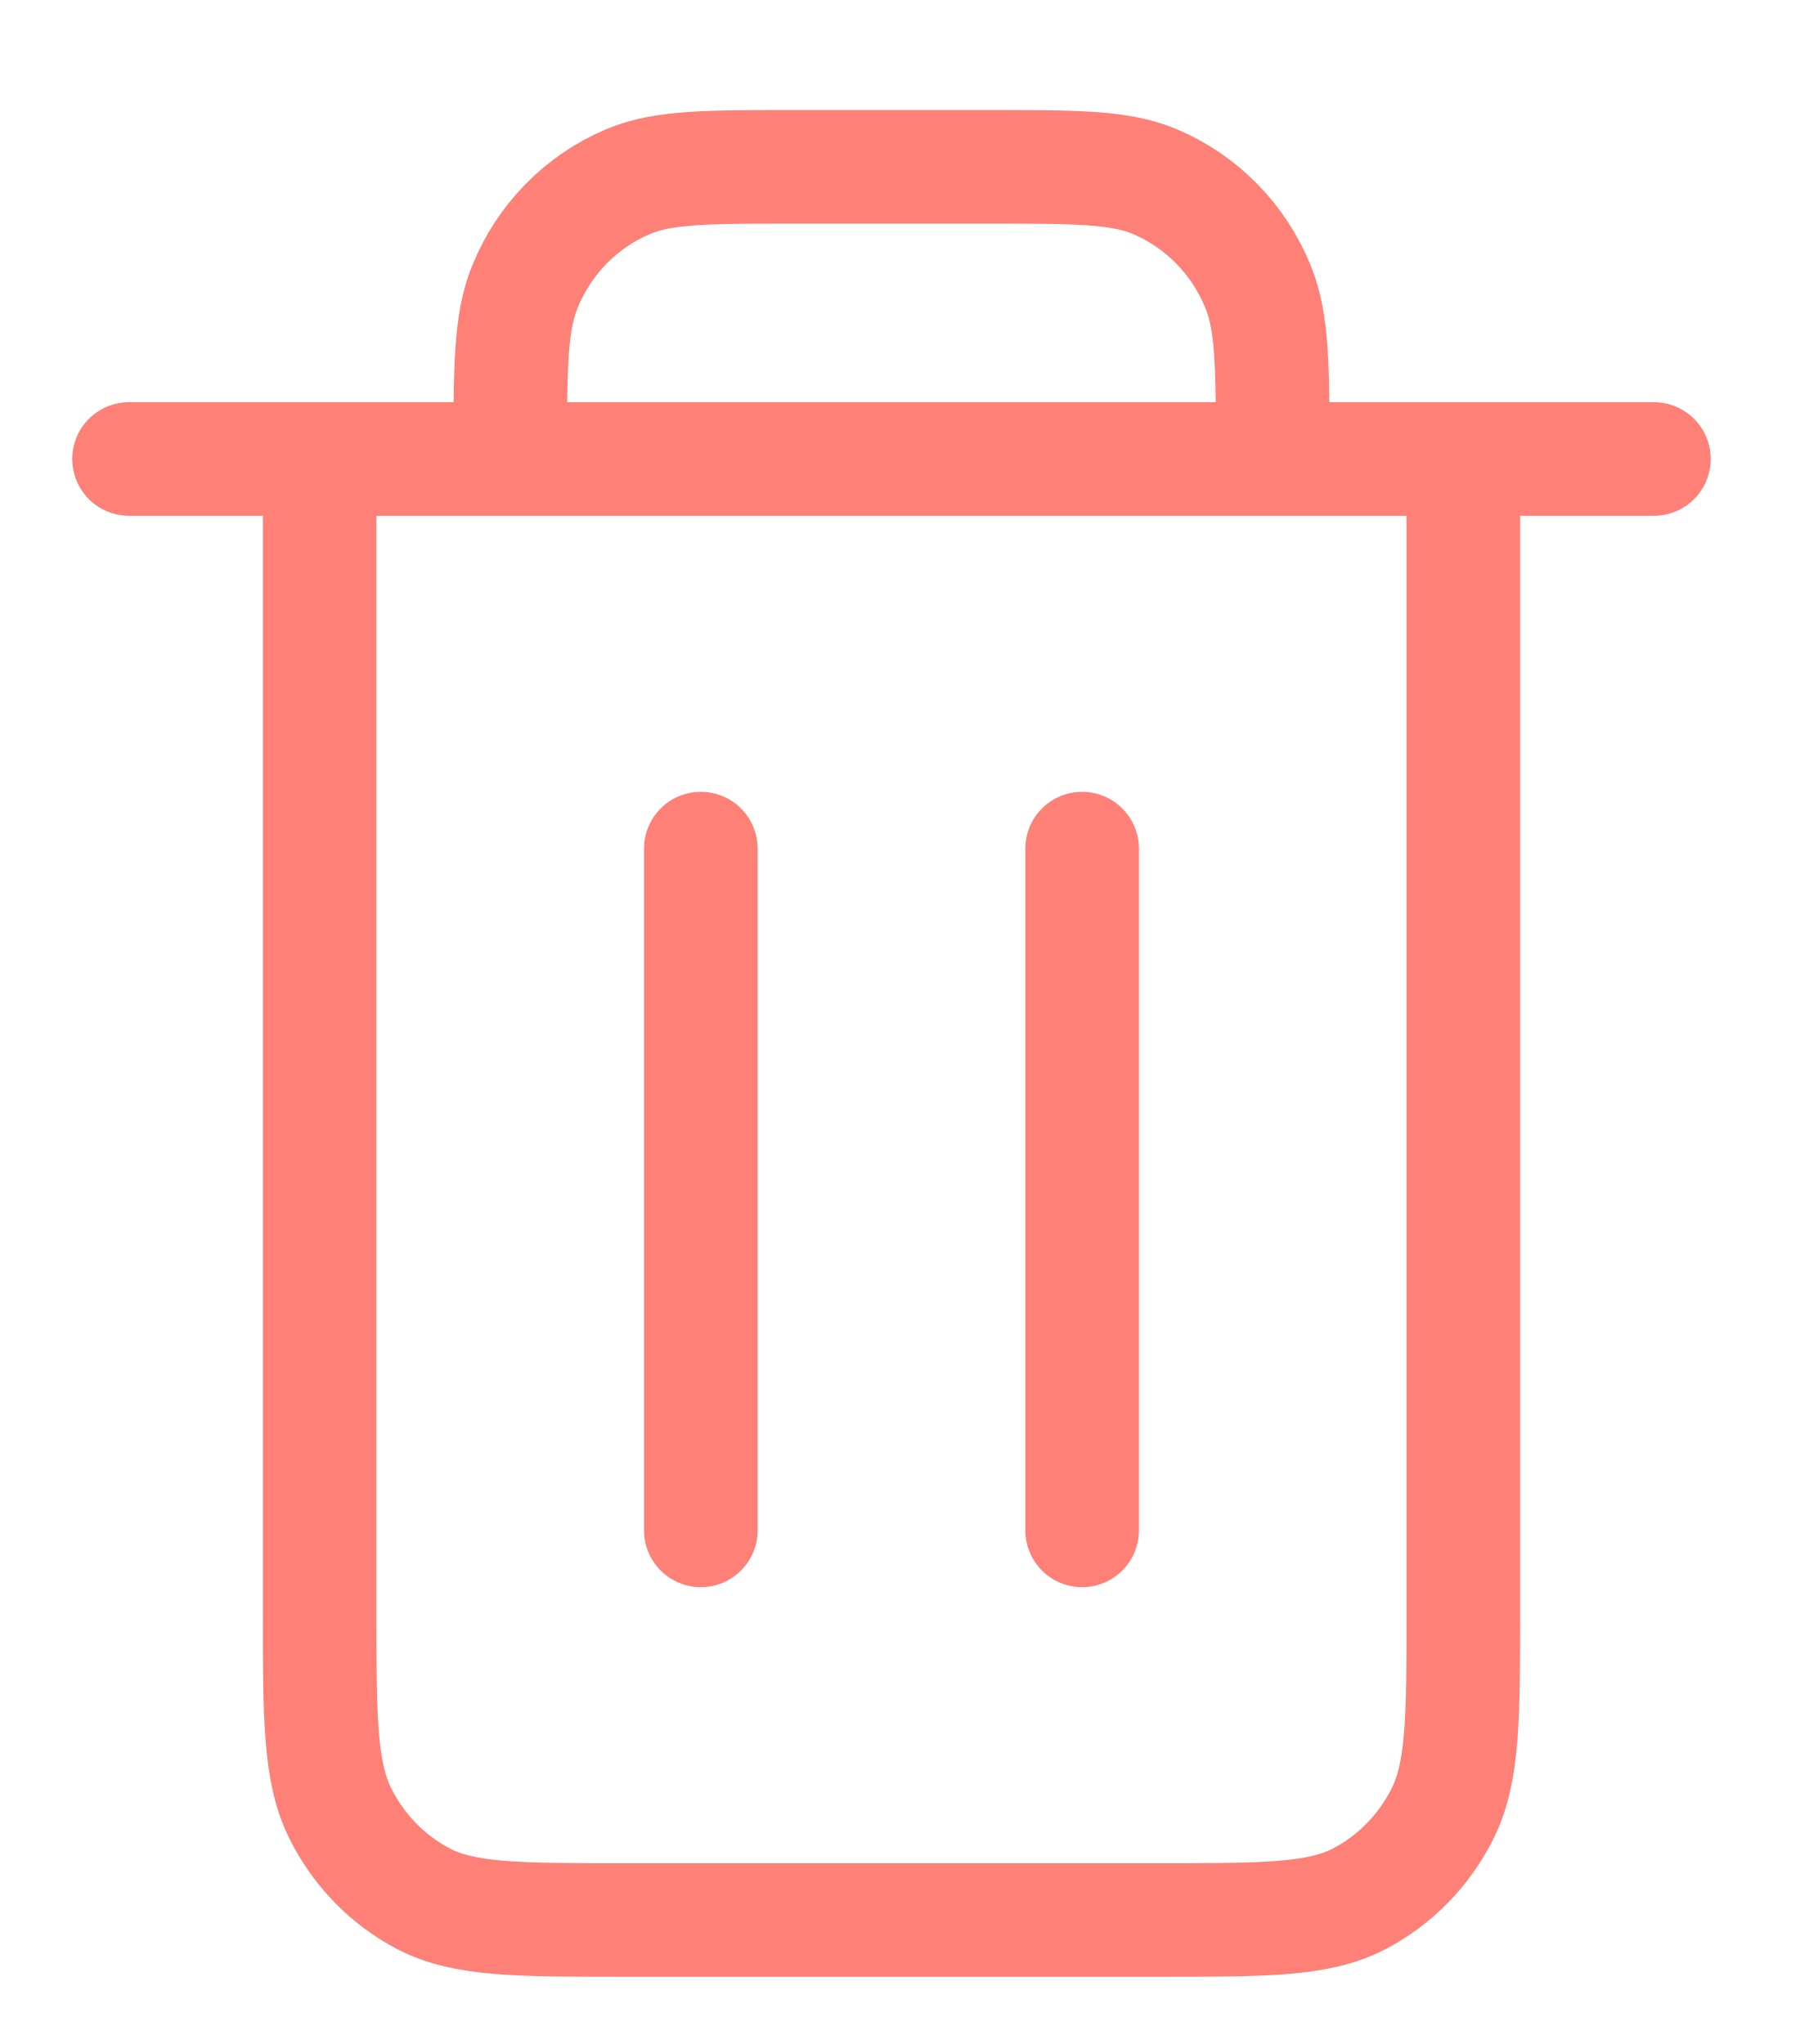
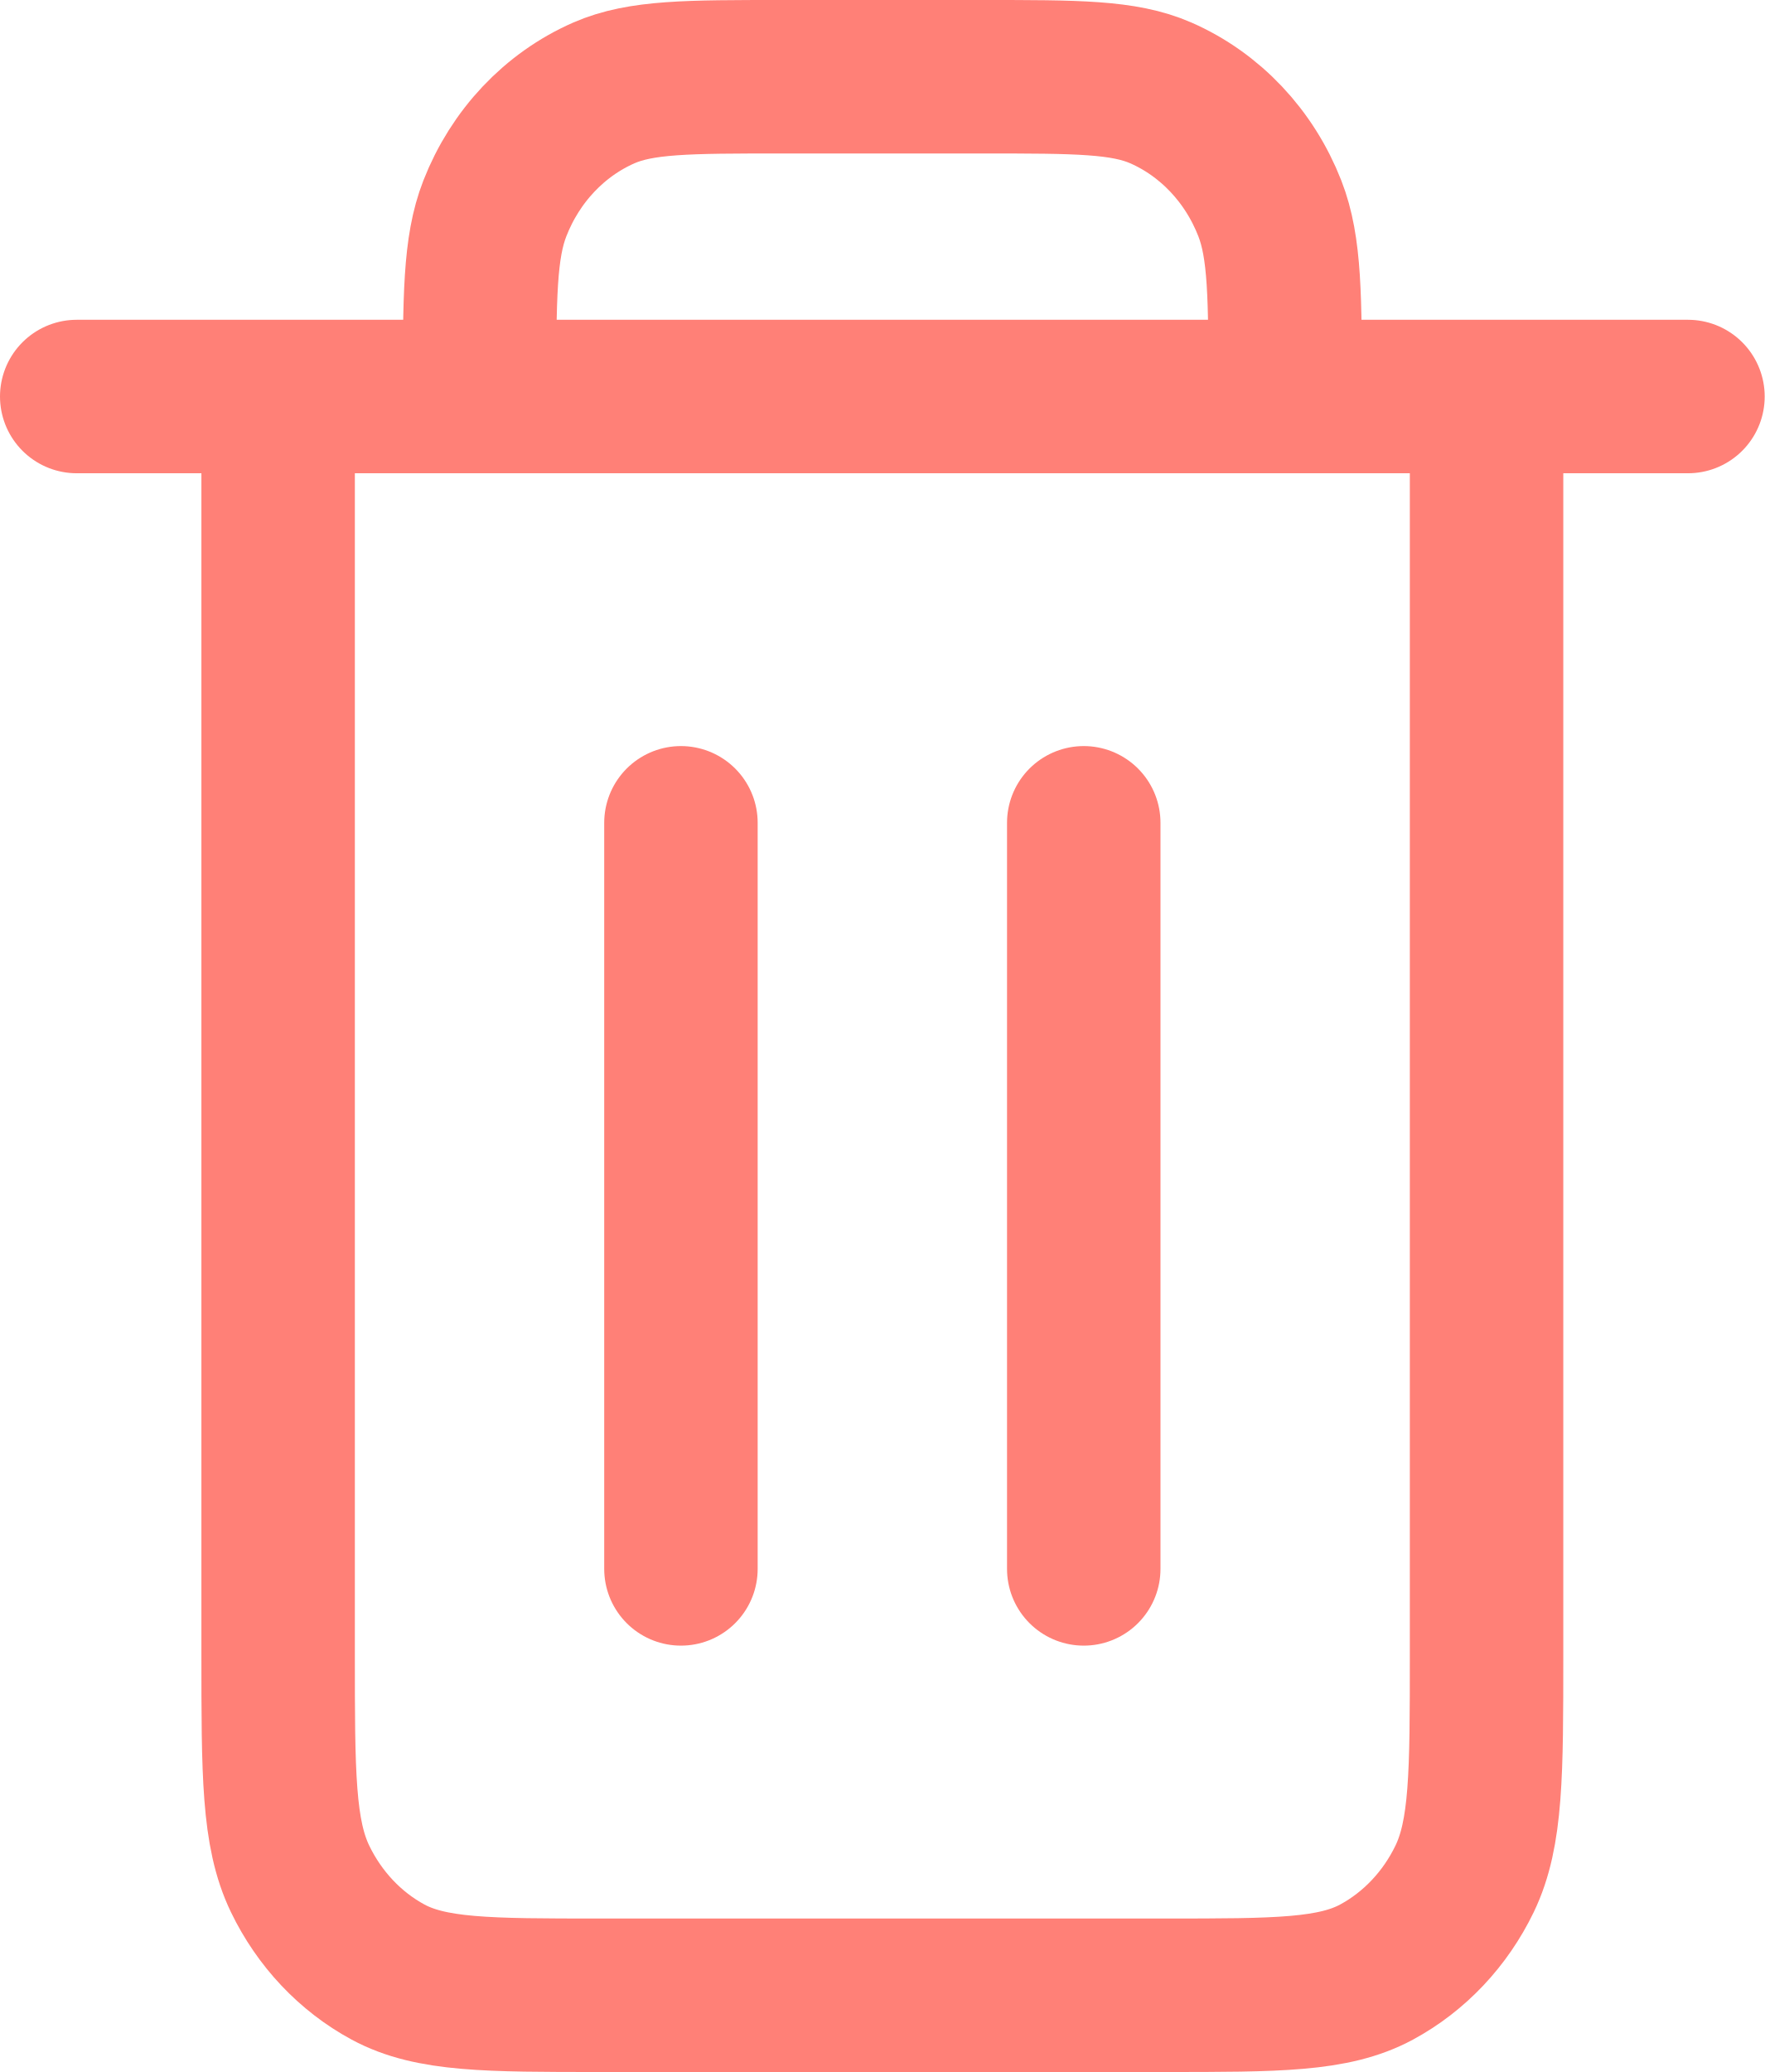
- <svg xmlns="http://www.w3.org/2000/svg" width="16" height="18" viewBox="0 0 16 18" fill="none">
-   <path d="M9.527 7.473V13.477M6.17 7.473V13.477M2.814 4.042V14.164C2.814 15.124 2.814 15.604 2.997 15.971C3.158 16.294 3.414 16.557 3.73 16.722C4.089 16.908 4.558 16.908 5.496 16.908H10.2C11.139 16.908 11.607 16.908 11.966 16.722C12.282 16.557 12.539 16.294 12.7 15.971C12.883 15.605 12.883 15.125 12.883 14.166V4.042M2.814 4.042H4.492M2.814 4.042H1.136M4.492 4.042H11.205M4.492 4.042C4.492 3.243 4.492 2.844 4.62 2.528C4.79 2.108 5.117 1.774 5.528 1.6C5.836 1.469 6.227 1.469 7.009 1.469H8.688C9.469 1.469 9.86 1.469 10.169 1.6C10.58 1.774 10.907 2.108 11.077 2.528C11.205 2.844 11.205 3.243 11.205 4.042M11.205 4.042H12.883M12.883 4.042H14.561" stroke="#FF8077" stroke-linecap="round" stroke-linejoin="round" />
+ <svg xmlns="http://www.w3.org/2000/svg" width="23" height="27" viewBox="0 0 23 27" fill="none">
+   <path d="M14.125 10.722V20.444M8.875 10.722V20.444M3.625 5.167V21.556C3.625 23.111 3.625 23.889 3.911 24.483C4.163 25.005 4.564 25.431 5.058 25.698C5.619 26 6.354 26 7.821 26H15.179C16.646 26 17.38 26 17.941 25.698C18.435 25.431 18.837 25.005 19.089 24.483C19.375 23.889 19.375 23.113 19.375 21.56V5.167M3.625 5.167H6.25M3.625 5.167H1M6.25 5.167H16.75M6.25 5.167C6.25 3.872 6.25 3.226 6.45 2.715C6.716 2.034 7.227 1.493 7.87 1.211C8.353 1 8.964 1 10.188 1H12.812C14.036 1 14.647 1 15.13 1.211C15.773 1.493 16.284 2.034 16.55 2.715C16.75 3.226 16.75 3.872 16.75 5.167M16.75 5.167H19.375M19.375 5.167H22" stroke="#FF8077" stroke-width="2" stroke-linecap="round" stroke-linejoin="round" />
</svg>
